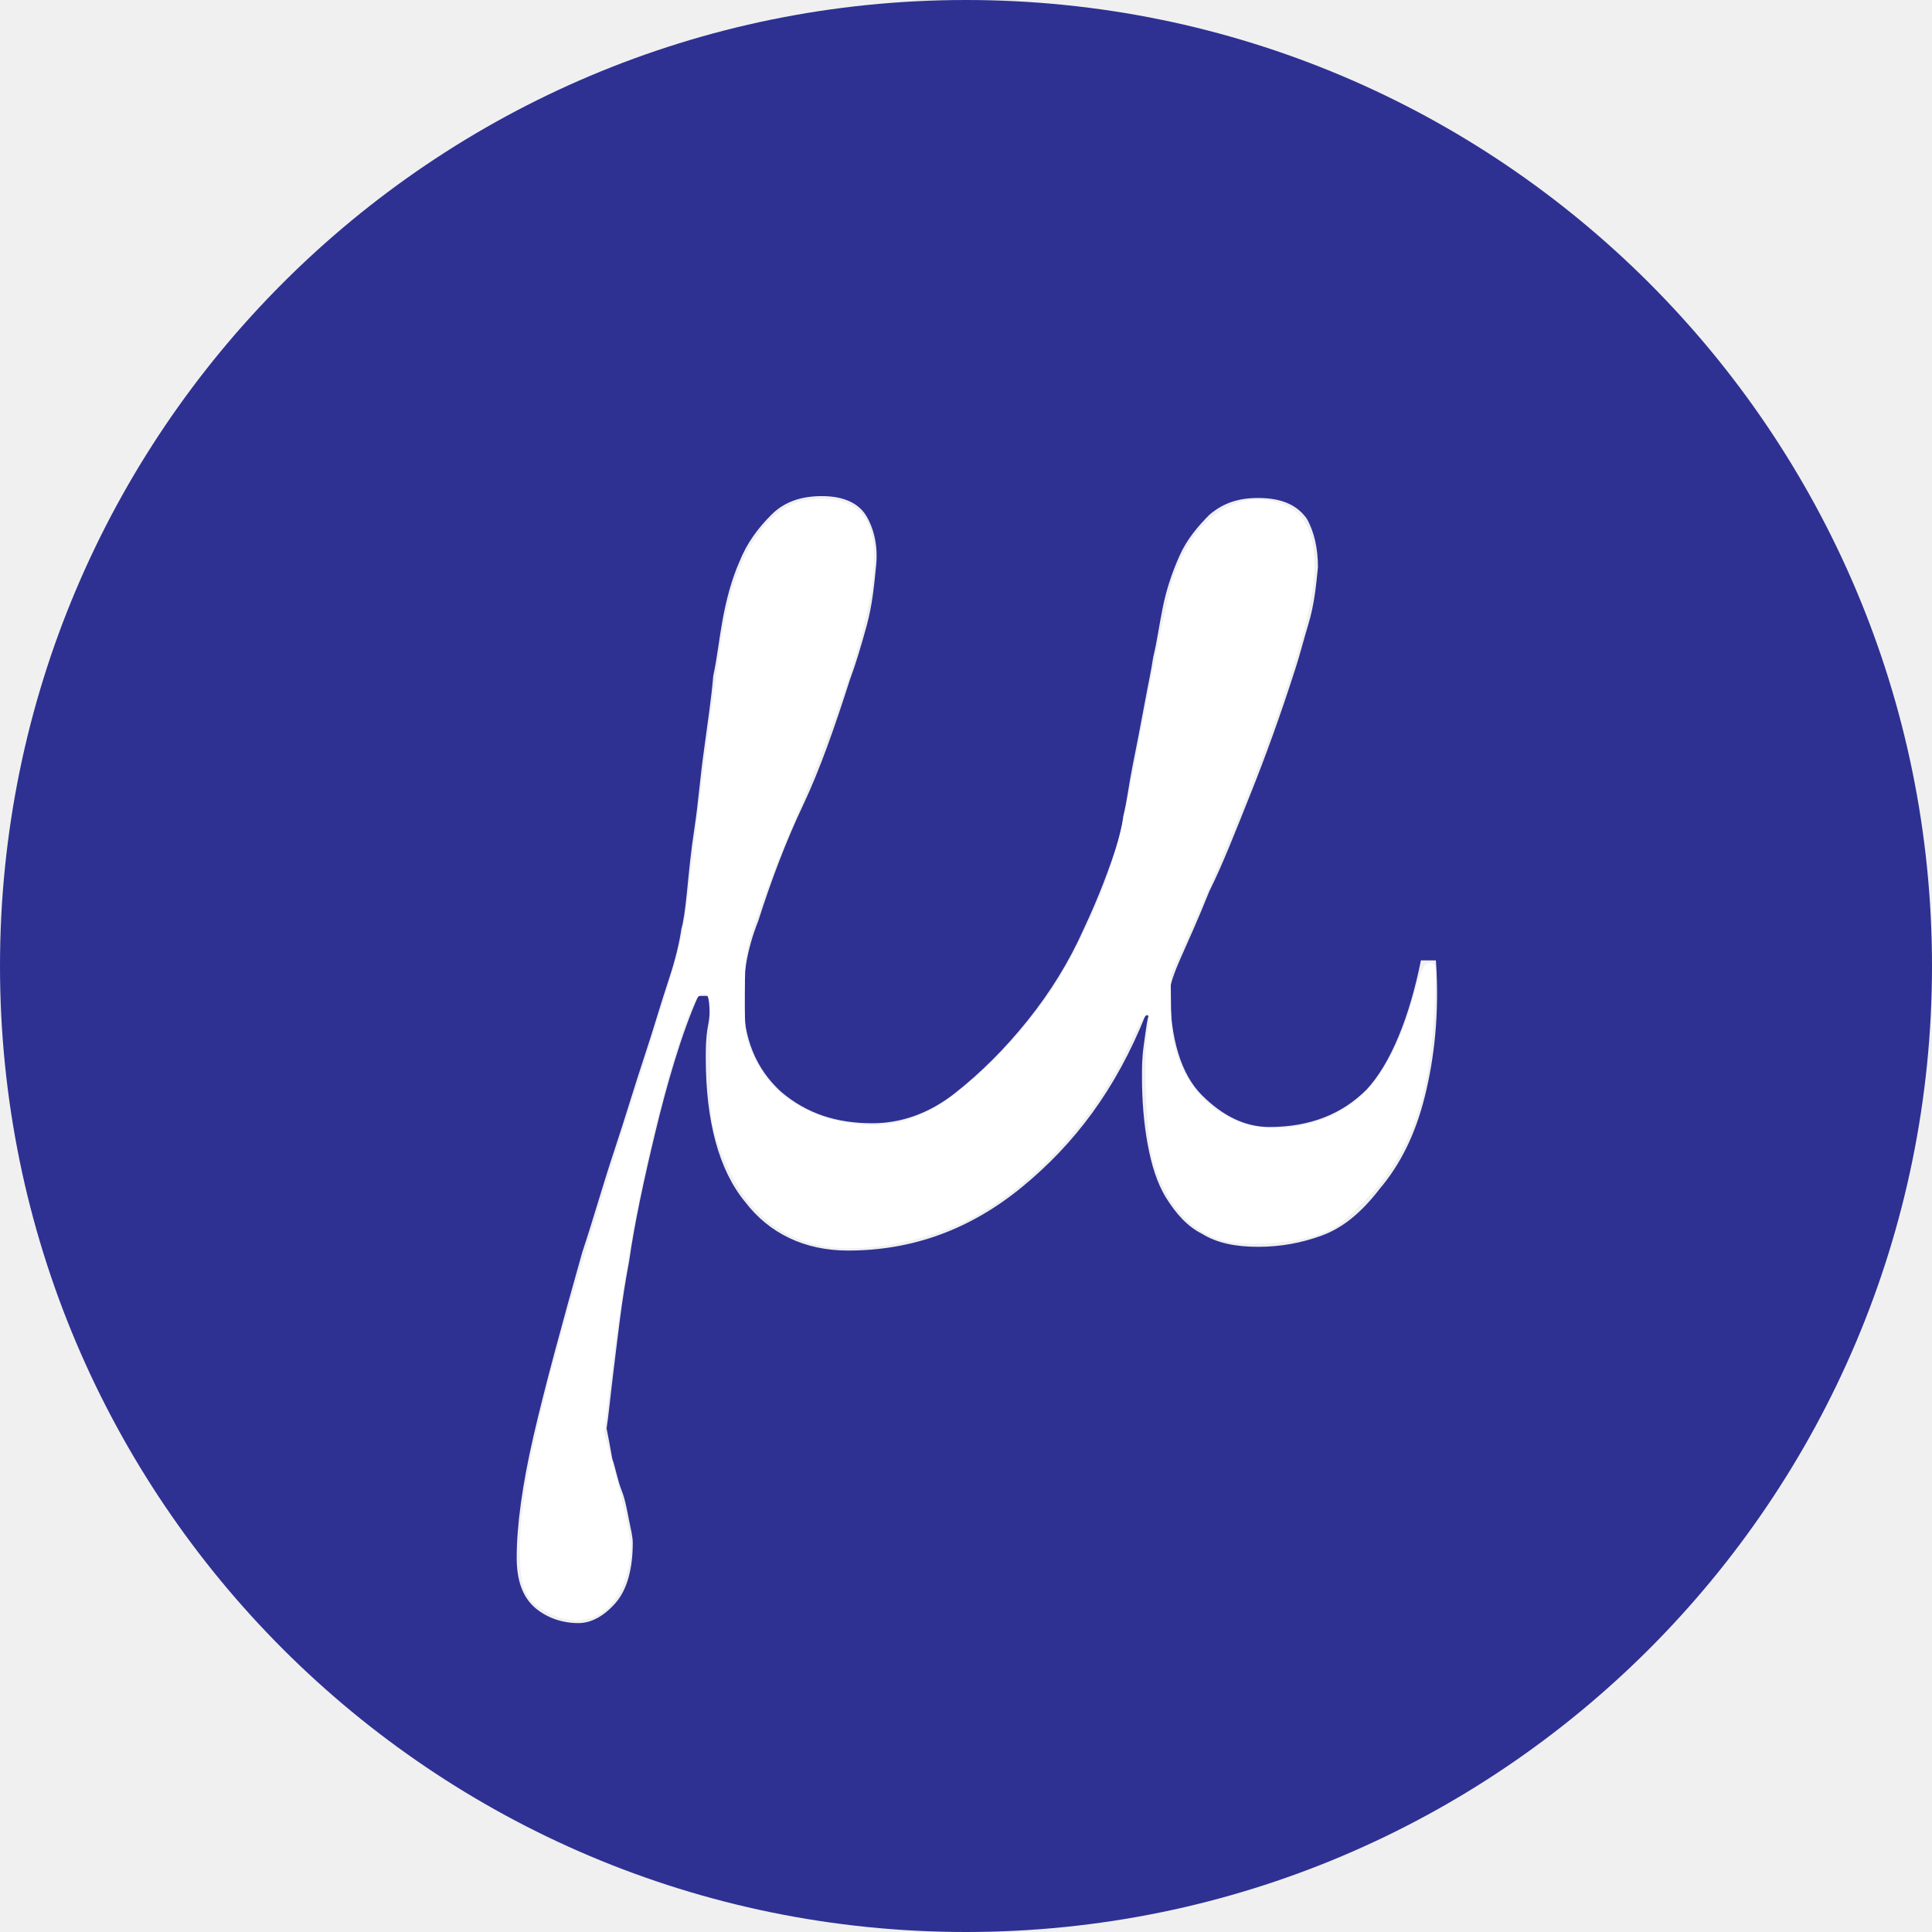
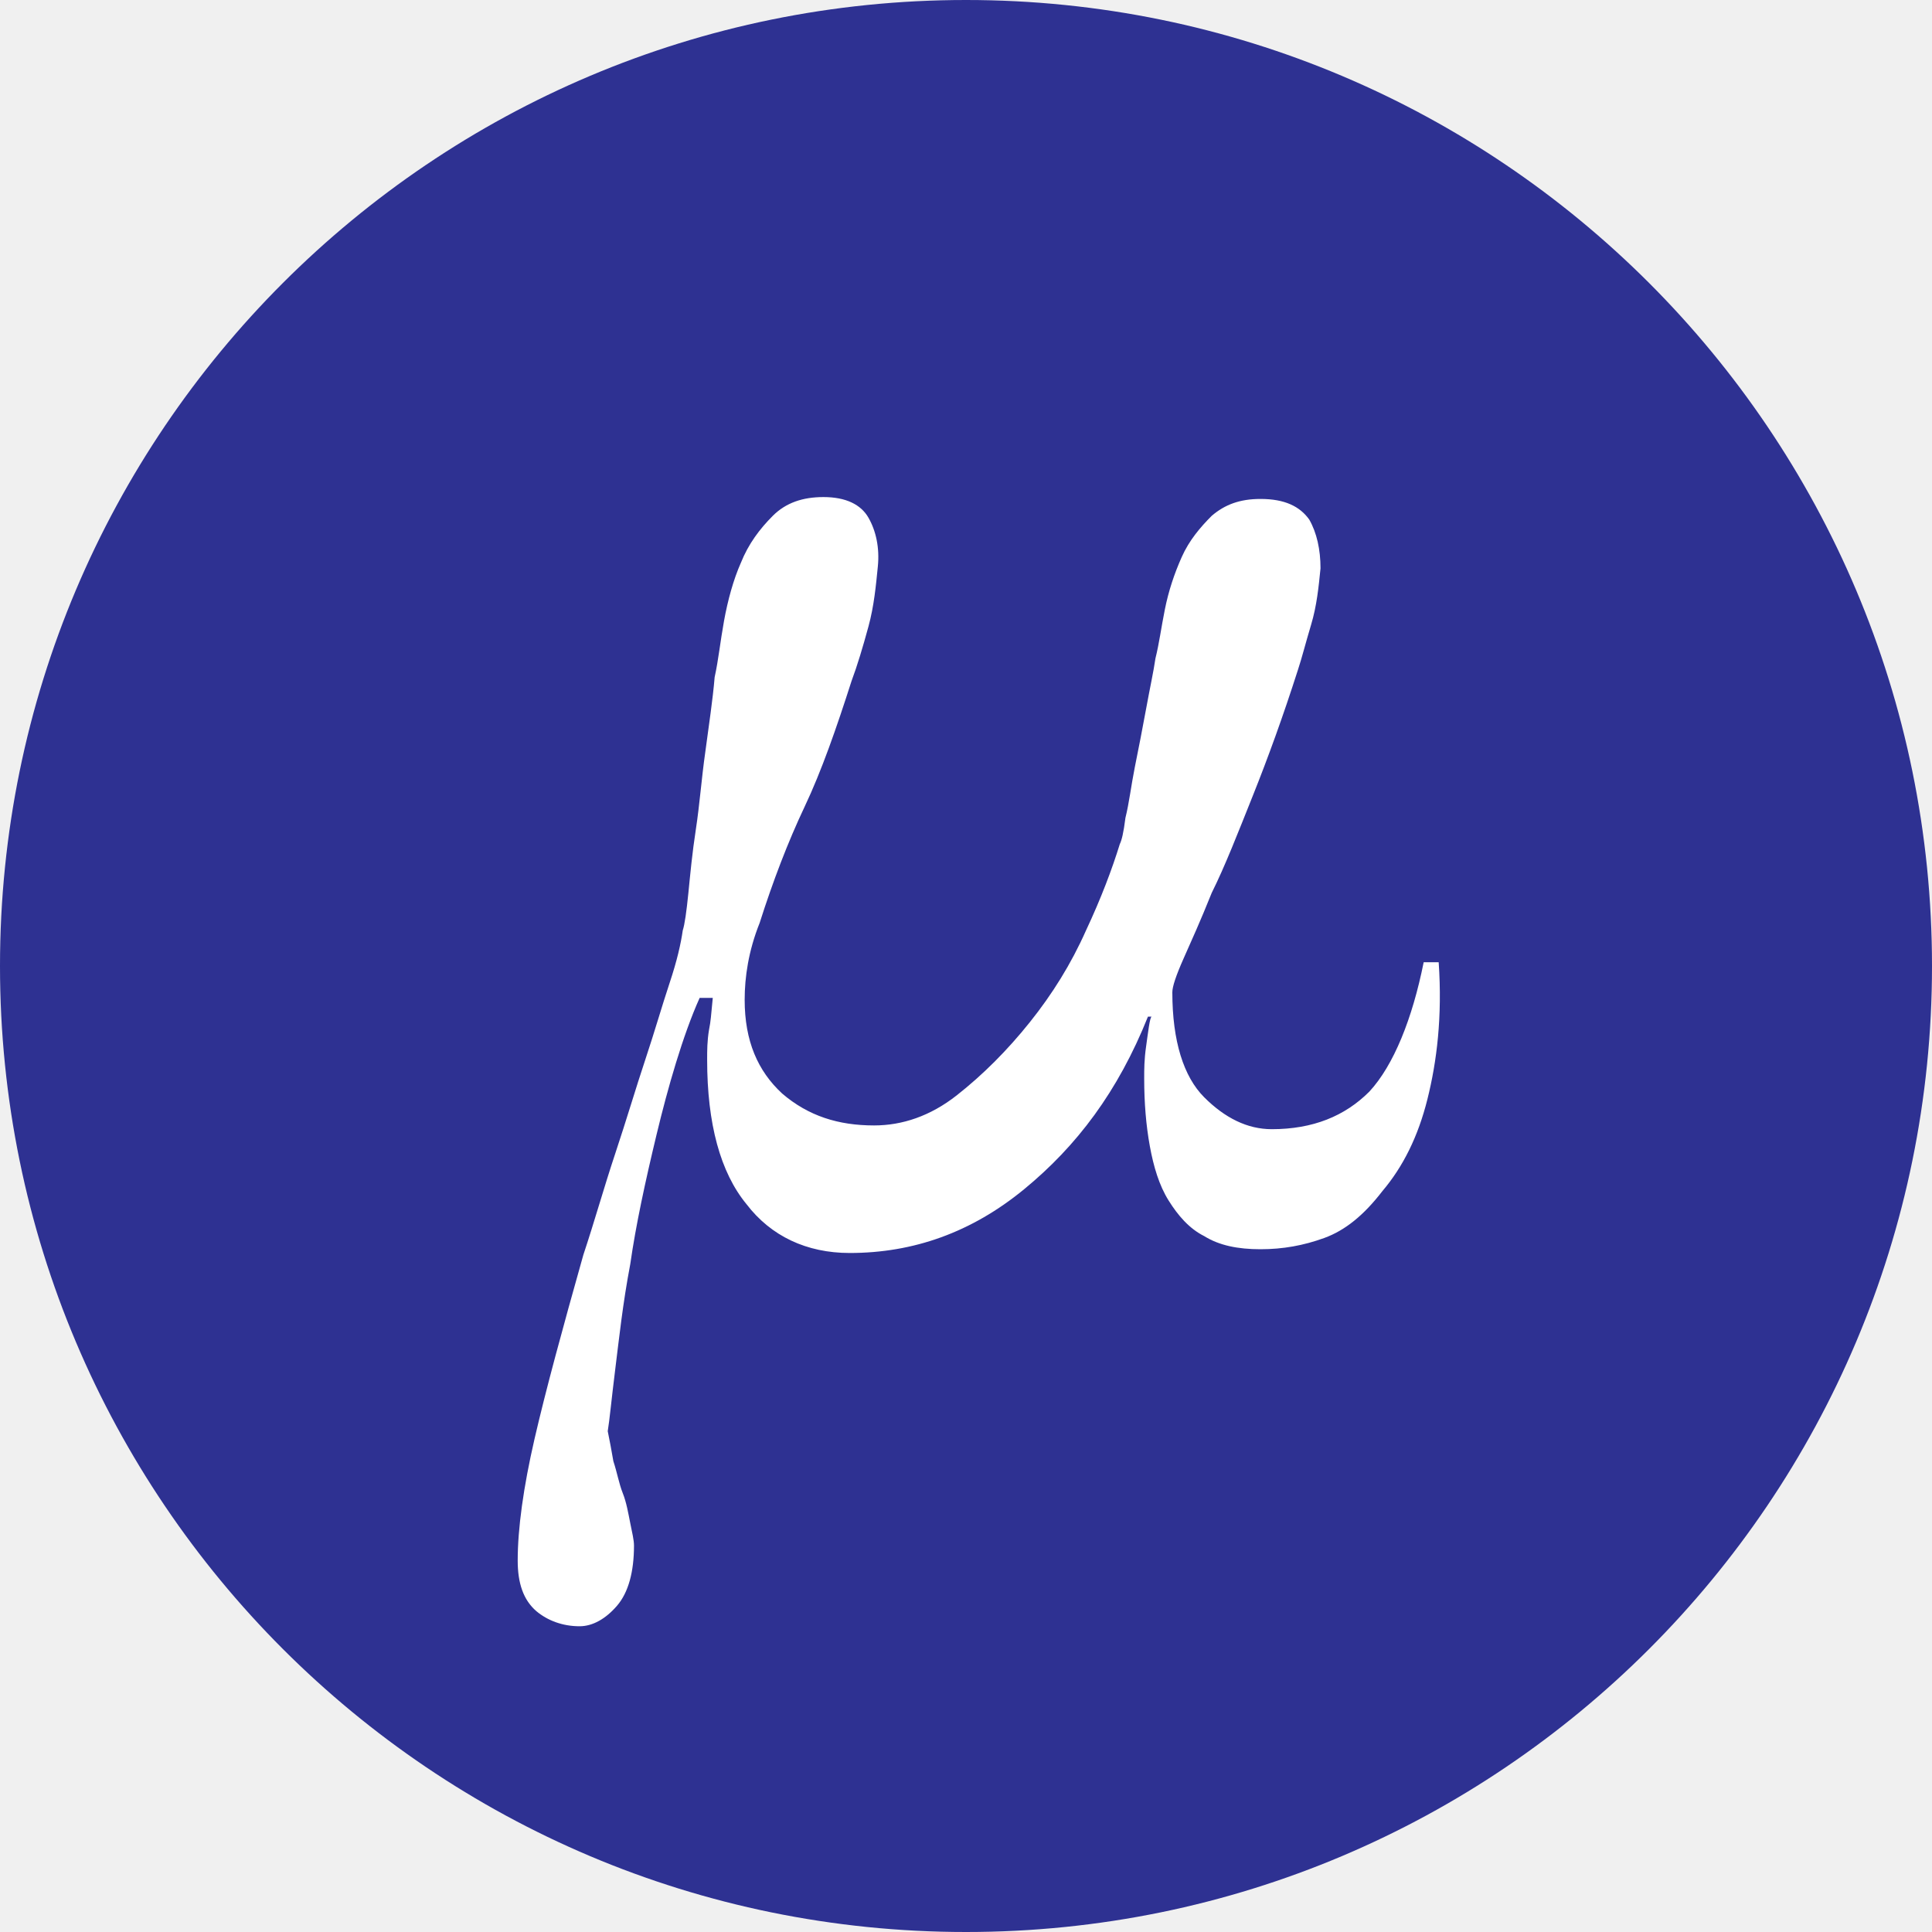
- <svg xmlns="http://www.w3.org/2000/svg" version="1.1" id="Layer_1" x="0px" y="0px" viewBox="0 0 103.2 103.2" enable-background="new 0 0 960 560" xml:space="preserve" width="103.2" height="103.2">
-   <defs id="defs7" />
-   <path d="M 51.6,0 C 23.1,0 0,23.1 0,51.6 c 0,28.5 23.1,51.6 51.6,51.6 28.5,0 51.6,-23.1 51.6,-51.6 C 103.2,23.1 80.1,0 51.6,0 Z m 24.5,58.6 c -0.5,2 -1.3,3.6 -2.4,4.9 -1,1.3 -2,2.1 -3.1,2.5 -1.1,0.4 -2.2,0.6 -3.4,0.6 -1.2,0 -2.2,-0.2 -3,-0.7 C 63.4,65.5 62.8,64.8 62.3,64 61.8,63.2 61.5,62.2 61.3,61.1 61.1,60 61,58.8 61,57.5 c 0,-0.5 0,-1 0.1,-1.7 0.1,-0.7 0.2,-1.6 0.3,-1.6 l -0.2,0 c -1.6,4 -3.8,6.9 -6.6,9.2 -2.8,2.3 -5.9,3.4 -9.3,3.4 -2.3,0 -4.2,-0.9 -5.5,-2.6 -1.4,-1.7 -2.1,-4.3 -2.1,-7.7 0,-0.5 0,-1 0.1,-1.6 0.1,-0.5 0.1,-0.7 0.2,-1.7 l -0.7,0 c -0.9,2 -1.7,4.8 -2.3,7.3 -0.6,2.5 -1.1,4.8 -1.4,6.9 -0.4,2.1 -0.6,4 -0.8,5.6 -0.2,1.6 -0.3,2.7 -0.4,3.3 0.1,0.5 0.2,1 0.3,1.6 0.2,0.6 0.3,1.2 0.5,1.7 0.2,0.5 0.3,1.1 0.4,1.6 0.1,0.5 0.2,0.9 0.2,1.2 0,1.4 -0.3,2.5 -0.9,3.2 -0.6,0.7 -1.3,1.1 -2,1.1 -0.9,0 -1.7,-0.3 -2.3,-0.8 -0.7,-0.6 -1,-1.5 -1,-2.7 0,-1.7 0.3,-3.9 0.9,-6.5 0.6,-2.6 1.5,-5.9 2.6,-9.8 0.6,-1.8 1.1,-3.6 1.7,-5.4 0.6,-1.8 1.1,-3.5 1.6,-5 0.5,-1.5 0.9,-2.9 1.3,-4.1 0.4,-1.2 0.6,-2.1 0.7,-2.8 0.1,-0.3 0.2,-1 0.3,-2 0.1,-1 0.2,-2.1 0.4,-3.4 0.2,-1.3 0.3,-2.7 0.5,-4.1 0.2,-1.5 0.4,-2.8 0.5,-4 0.2,-0.9 0.3,-1.9 0.5,-3 0.2,-1.1 0.5,-2.2 0.9,-3.1 0.4,-1 1,-1.8 1.7,-2.5 0.7,-0.7 1.6,-1 2.7,-1 1.2,0 2,0.4 2.4,1.1 0.4,0.7 0.6,1.6 0.5,2.6 -0.1,1 -0.2,2.1 -0.5,3.2 -0.3,1.1 -0.6,2.1 -0.9,2.9 -0.8,2.5 -1.6,4.8 -2.5,6.7 -0.9,1.9 -1.7,4 -2.4,6.2 -0.6,1.5 -0.8,2.9 -0.8,4.1 0,2.2 0.7,3.8 2,5 1.4,1.2 3,1.7 4.9,1.7 1.5,0 3,-0.5 4.4,-1.6 1.4,-1.1 2.7,-2.4 3.9,-3.9 1.2,-1.5 2.2,-3.1 3,-4.9 0.8,-1.7 1.4,-3.3 1.8,-4.6 0.1,-0.2 0.2,-0.6 0.3,-1.4 0.2,-0.8 0.3,-1.7 0.5,-2.7 0.2,-1 0.4,-2 0.6,-3.1 0.2,-1.1 0.4,-2 0.5,-2.7 0.2,-0.8 0.3,-1.6 0.5,-2.6 0.2,-1 0.5,-1.9 0.9,-2.8 0.4,-0.9 1,-1.6 1.6,-2.2 0.7,-0.6 1.5,-0.9 2.6,-0.9 1.3,0 2.1,0.4 2.6,1.1 0.4,0.7 0.6,1.6 0.6,2.6 -0.1,1 -0.2,2 -0.5,3 -0.3,1 -0.5,1.8 -0.7,2.4 -0.8,2.5 -1.6,4.7 -2.4,6.7 -0.8,2 -1.5,3.8 -2.2,5.2 -0.6,1.5 -1.1,2.6 -1.5,3.5 -0.4,0.9 -0.6,1.5 -0.6,1.8 0,2.6 0.6,4.5 1.7,5.6 1.1,1.1 2.3,1.7 3.6,1.7 2.2,0 3.9,-0.7 5.2,-2 1.3,-1.4 2.3,-3.9 2.9,-6.9 l 0.8,0 c 0.2,2.9 -0.1,5.3 -0.6,7.3 z" id="path3" style="fill:#2e3192" />
-   <path style="fill:#ffffff;stroke-width:0.185" d="m 29.32,86.165 c -1.278,-0.648 -1.574,-1.328 -1.55,-3.561 0.04,-3.731 1.623,-10.03 5.903,-23.495 2.771,-8.716 2.799,-8.823 3.149,-11.84 0.585,-5.051 1.566,-12.456 1.837,-13.873 0.435,-2.274 0.977,-3.691 1.881,-4.919 0.974,-1.324 1.896,-1.826 3.361,-1.832 3.009,-0.012 3.557,2.575 1.786,8.435 -0.743,2.458 -2.249,6.488 -3.408,9.115 -0.421,0.955 -1.151,2.828 -1.623,4.163 -0.84,2.376 -0.858,2.474 -0.869,4.739 -0.011,2.122 0.028,2.398 0.473,3.346 0.918,1.956 2.602,3.131 5.079,3.542 2.588,0.429 4.552,-0.348 7.188,-2.842 2.233,-2.113 3.747,-4.118 4.998,-6.617 1.816,-3.628 2.214,-4.978 3.528,-11.983 0.665,-3.544 1.376,-6.951 1.581,-7.573 0.971,-2.944 2.922,-4.568 5.097,-4.242 1.74,0.261 2.5,1.362 2.494,3.614 -0.007,2.697 -2.482,9.966 -6.424,18.87 l -1.27,2.868 0.02,1.758 c 0.015,1.318 0.119,2.015 0.418,2.79 1.029,2.67 3.517,4.055 6.342,3.529 3.191,-0.594 4.989,-2.613 6.218,-6.984 0.404,-1.436 0.552,-1.74 0.85,-1.74 0.346,0 0.356,0.102 0.242,2.451 -0.239,4.889 -1.331,7.854 -3.808,10.339 -1.256,1.26 -1.547,1.456 -2.694,1.81 -1.396,0.431 -3.785,0.538 -4.866,0.217 -1.76,-0.522 -3.031,-2.027 -3.687,-4.365 -0.336,-1.198 -0.516,-5.455 -0.284,-6.706 0.266,-1.432 -0.106,-1.235 -0.879,0.466 -1.724,3.794 -4.751,7.236 -8.064,9.172 -2.368,1.384 -5.904,2.144 -8.23,1.769 -2.673,-0.43 -4.588,-2.213 -5.664,-5.272 -0.491,-1.397 -0.515,-1.619 -0.513,-4.84 0.002,-3.093 -0.025,-3.376 -0.322,-3.376 -0.415,0 -0.706,0.582 -1.435,2.863 -1.443,4.521 -2.731,10.896 -3.517,17.412 l -0.381,3.162 0.469,1.74 c 0.928,3.441 1.066,4.326 0.842,5.375 -0.537,2.506 -2.272,3.528 -4.269,2.516 z" id="path210" />
+ <svg xmlns="http://www.w3.org/2000/svg" version="1.1" viewBox="0 0 103 103">
+   <circle fill="#2e3192" cx="51.5" cy="51.5" r="51.5" />
+   <path id="micro-symbol" fill="#fff" d="m 76.1,58.6 c -0.5,2 -1.3,3.6 -2.4,4.9 -1,1.3 -2,2.1 -3.1,2.5 -1.1,0.4 -2.2,0.6 -3.4,0.6 -1.2,0 -2.2,-0.2 -3,-0.7 C  63.4,65.5 62.8,64.8 62.3,64 61.8,63.2 61.5,62.2 61.3,61.1 61.1,60 61,58.8 61,57.5 c 0,-0.5 0,-1 0.1,-1.7 0.1,-0.7 0.2,-1.6 0.3,-1.6 h -0.2 c -1.6,4 -3.8,6.9 -6.6,9.2 -2.8,2.3 -5.9,3.4 -9.3,3.4 -2.3,0 -4.2,-0.9 -5.5,-2.6 -1.4,-1.7 -2.1,-4.3 -2.1,-7.7 0,-0.5 0,-1 0.1,-1.6 0.1,-0.5 0.1,-0.7 0.2,-1.7 h -0.7 c -0.9,2 -1.7,4.8 -2.3,7.3 -0.6,2.5 -1.1,4.8 -1.4,6.9 -0.4,2.1 -0.6,4 -0.8,5.6 -0.2,1.6 -0.3,2.7 -0.4,3.3 0.1,0.5 0.2,1 0.3,1.6 0.2,0.6 0.3,1.2 0.5,1.7 0.2,0.5 0.3,1.1 0.4,1.6 0.1,0.5 0.2,0.9 0.2,1.2 0,1.4 -0.3,2.5 -0.9,3.2 -0.6,0.7 -1.3,1.1 -2,1.1 -0.9,0 -1.7,-0.3 -2.3,-0.8 -0.7,-0.6 -1,-1.5 -1,-2.7 0,-1.7 0.3,-3.9 0.9,-6.5 0.6,-2.6 1.5,-5.9 2.6,-9.8 0.6,-1.8 1.1,-3.6 1.7,-5.4 0.6,-1.8 1.1,-3.5 1.6,-5 0.5,-1.5 0.9,-2.9 1.3,-4.1 0.4,-1.2 0.6,-2.1 0.7,-2.8 0.1,-0.3 0.2,-1 0.3,-2 0.1,-1 0.2,-2.1 0.4,-3.4 0.2,-1.3 0.3,-2.7 0.5,-4.1 0.2,-1.5 0.4,-2.8 0.5,-4 0.2,-0.9 0.3,-1.9 0.5,-3 0.2,-1.1 0.5,-2.2 0.9,-3.1 0.4,-1 1,-1.8 1.7,-2.5 0.7,-0.7 1.6,-1 2.7,-1 1.2,0 2,0.4 2.4,1.1 0.4,0.7 0.6,1.6 0.5,2.6 -0.1,1 -0.2,2.1 -0.5,3.2 -0.3,1.1 -0.6,2.1 -0.9,2.9 -0.8,2.5 -1.6,4.8 -2.5,6.7 -0.9,1.9 -1.7,4 -2.4,6.2 -0.6,1.5 -0.8,2.9 -0.8,4.1 0,2.2 0.7,3.8 2,5 1.4,1.2 3,1.7 4.9,1.7 1.5,0 3,-0.5 4.4,-1.6 1.4,-1.1 2.7,-2.4 3.9,-3.9 1.2,-1.5 2.2,-3.1 3,-4.9 0.8,-1.7 1.4,-3.3 1.8,-4.6 0.1,-0.2 0.2,-0.6 0.3,-1.4 0.2,-0.8 0.3,-1.7 0.5,-2.7 0.2,-1 0.4,-2 0.6,-3.1 0.2,-1.1 0.4,-2 0.5,-2.7 0.2,-0.8 0.3,-1.6 0.5,-2.6 0.2,-1 0.5,-1.9 0.9,-2.8 0.4,-0.9 1,-1.6 1.6,-2.2 0.7,-0.6 1.5,-0.9 2.6,-0.9 1.3,0 2.1,0.4 2.6,1.1 0.4,0.7 0.6,1.6 0.6,2.6 -0.1,1 -0.2,2 -0.5,3 -0.3,1 -0.5,1.8 -0.7,2.4 -0.8,2.5 -1.6,4.7 -2.4,6.7 -0.8,2 -1.5,3.8 -2.2,5.2 -0.6,1.5 -1.1,2.6 -1.5,3.5 -0.4,0.9 -0.6,1.5 -0.6,1.8 0,2.6 0.6,4.5 1.7,5.6 1.1,1.1 2.3,1.7 3.6,1.7 2.2,0 3.9,-0.7 5.2,-2 1.3,-1.4 2.3,-3.9 2.9,-6.9 h 0.8 c 0.2,2.9 -0.1,5.3 -0.6,7.3 z" />
</svg>
